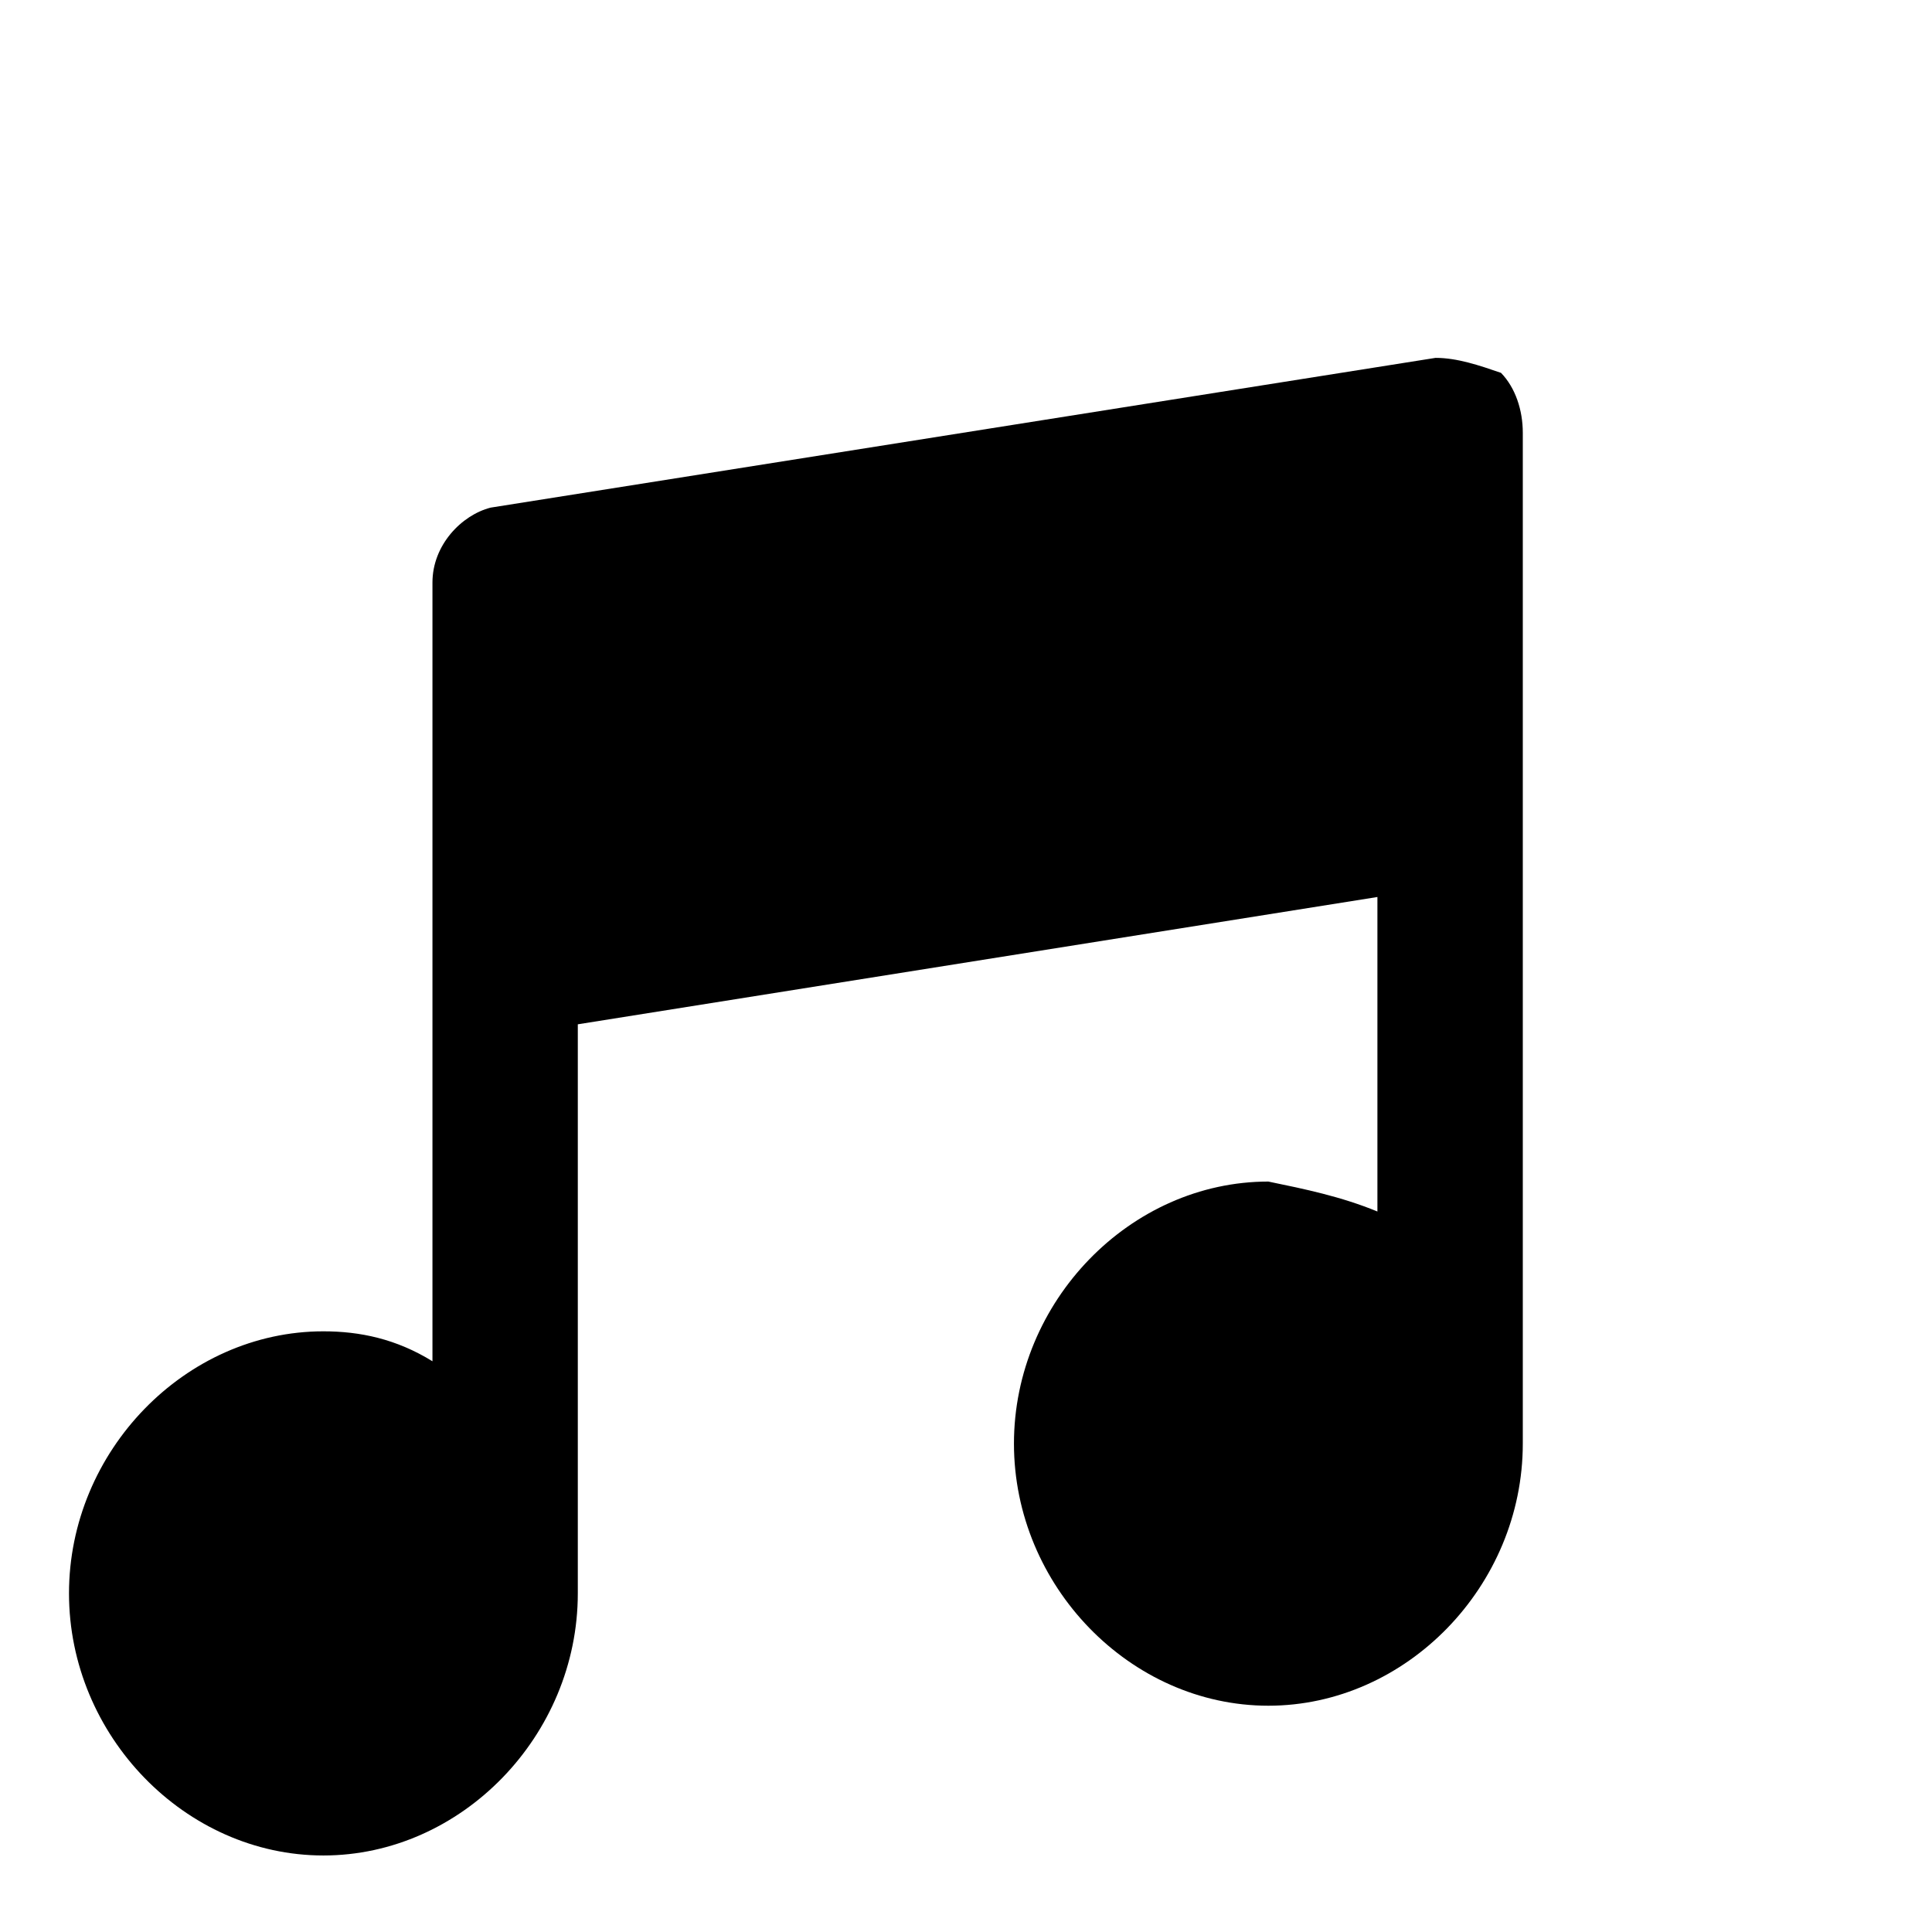
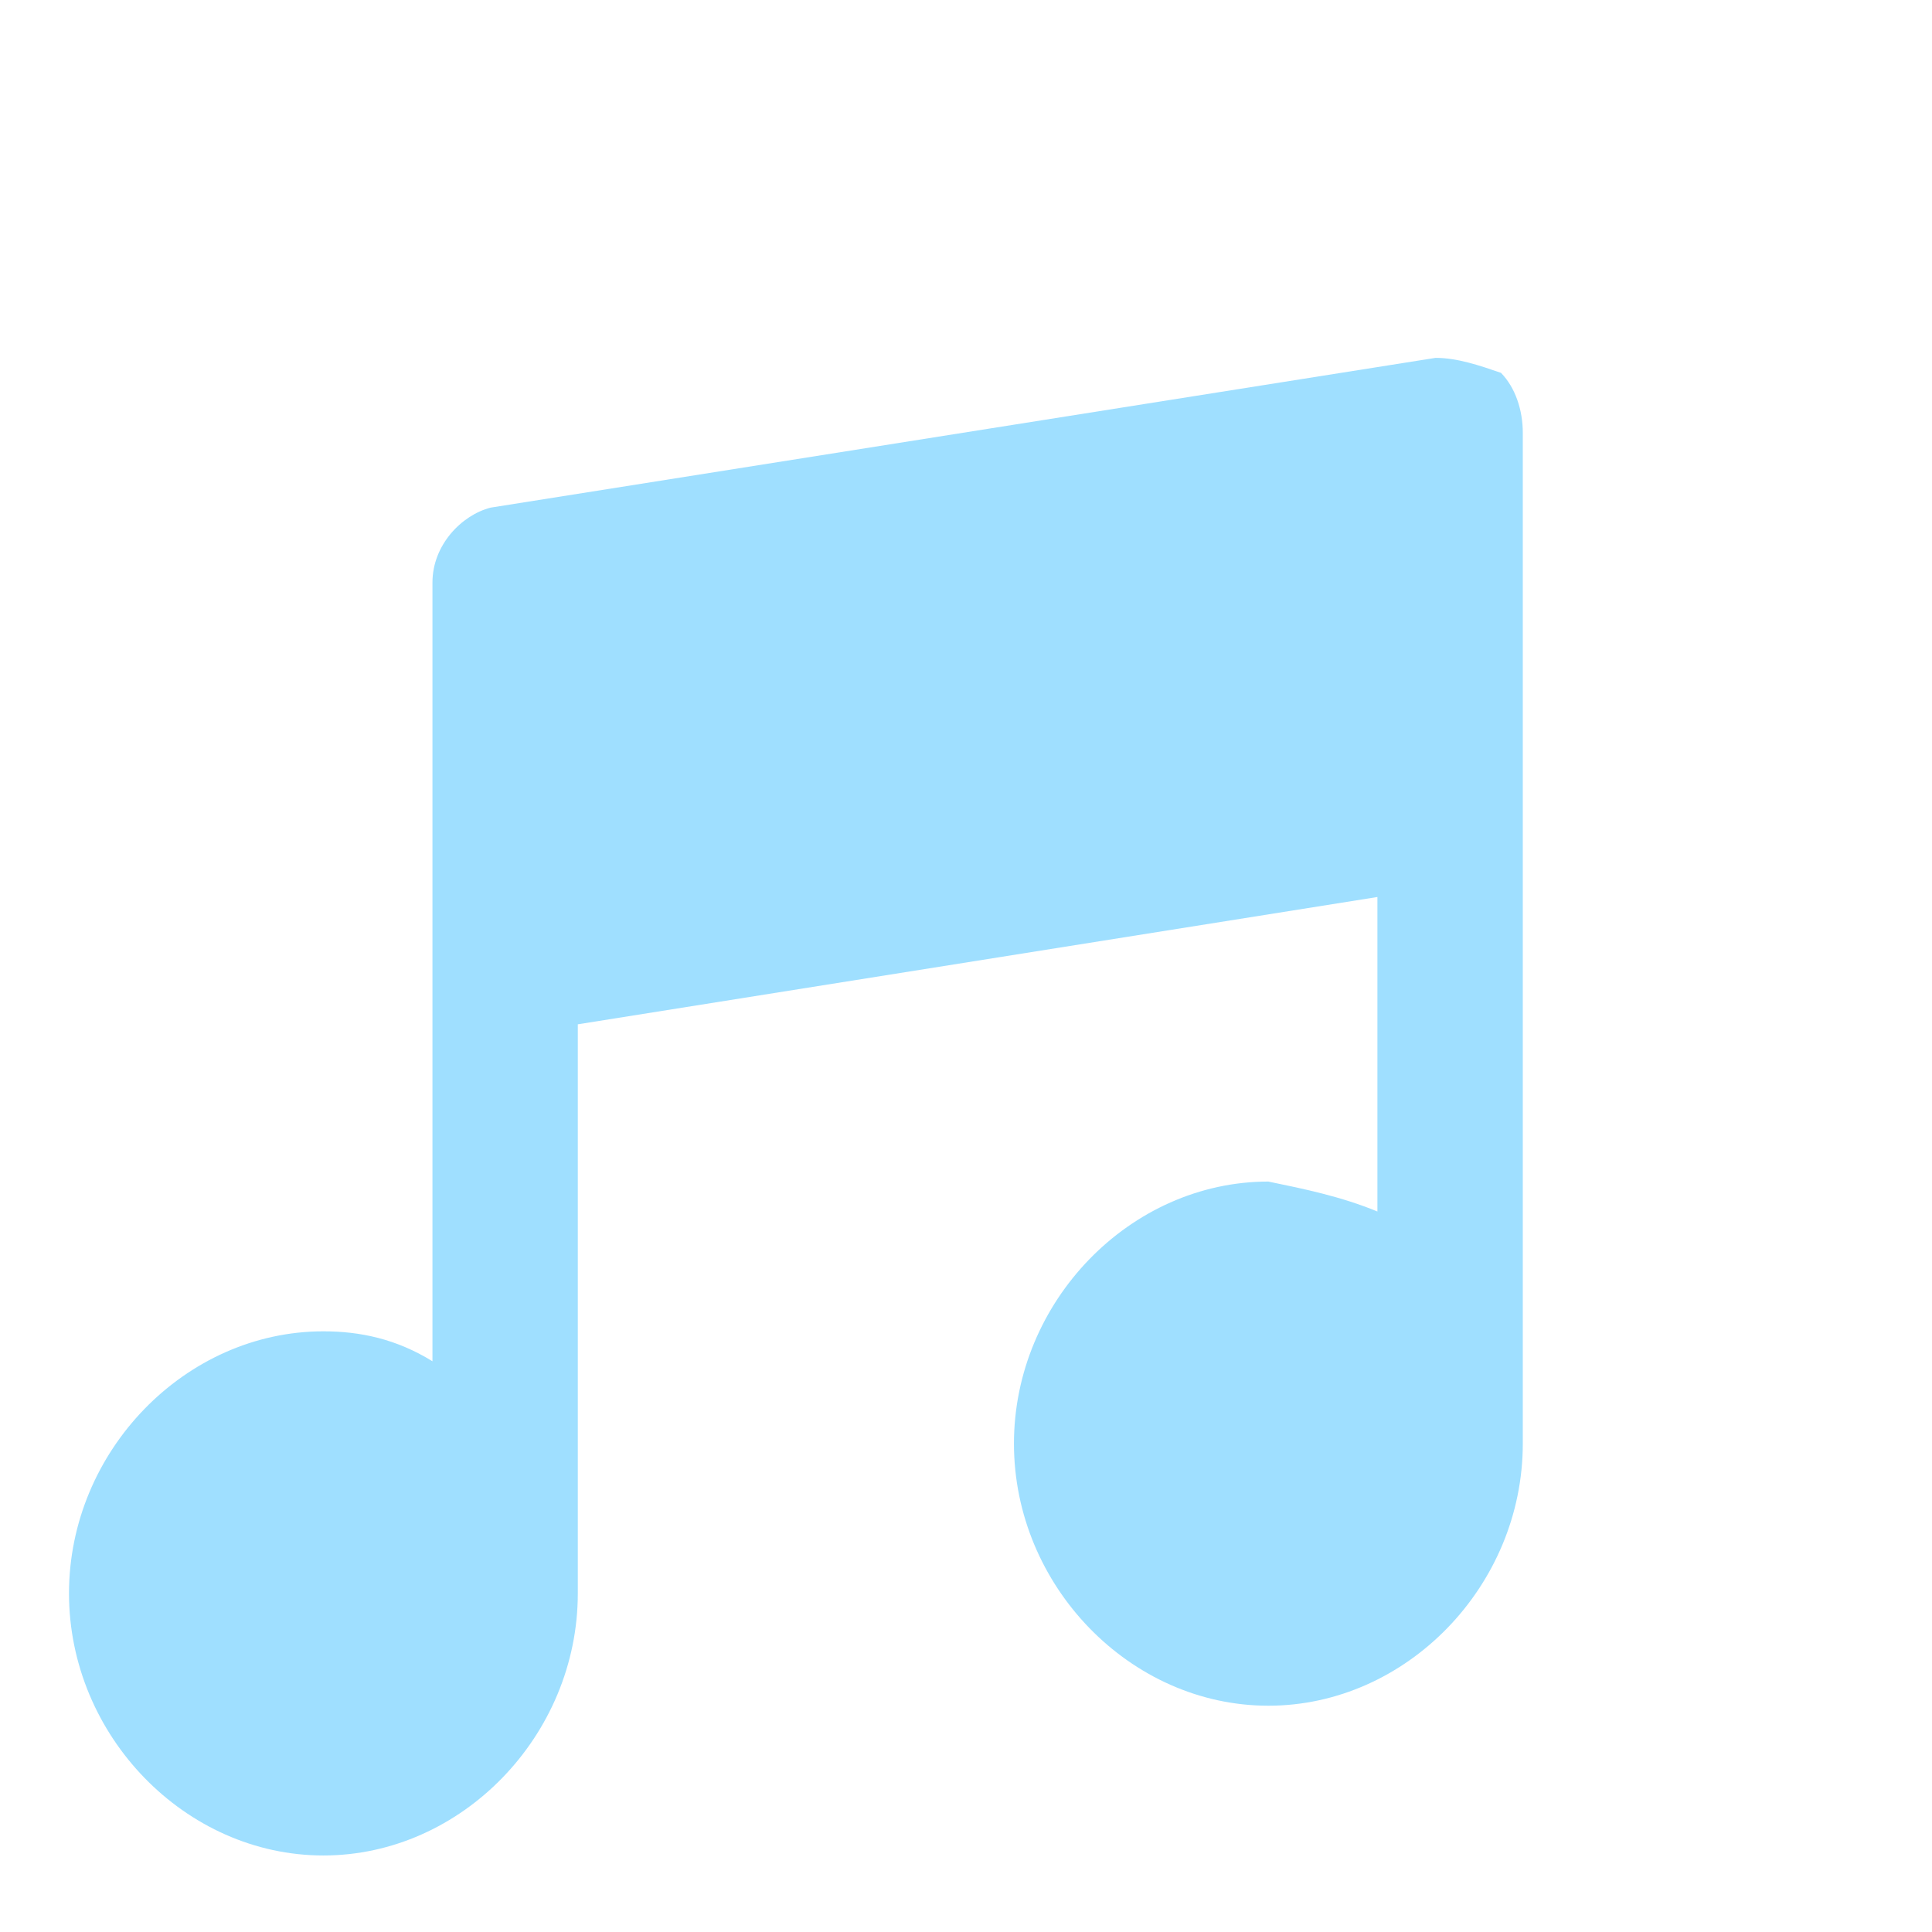
<svg xmlns="http://www.w3.org/2000/svg" width="56" height="56" viewBox="0 0 56 56" fill="none">
-   <path d="M43.507 10.807C42.874 10.59 42.242 10.373 41.61 10.373L14.22 14.714C13.377 14.931 12.535 15.799 12.535 16.884V39.457C11.481 38.806 10.428 38.589 9.374 38.589C5.371 38.589 2 42.062 2 46.185C2 50.309 5.371 53.782 9.374 53.782C13.377 53.782 16.748 50.309 16.748 46.185V29.69L39.925 26V35.116C38.871 34.682 37.818 34.465 36.764 34.248C32.761 34.248 29.39 37.721 29.39 41.844C29.39 45.968 32.761 49.441 36.764 49.441C40.767 49.441 44.139 45.968 44.139 41.844V12.544C44.139 11.893 43.928 11.241 43.507 10.807Z" fill="black" />
+   <path d="M43.507 10.807C42.874 10.59 42.242 10.373 41.61 10.373L14.22 14.714C13.377 14.931 12.535 15.799 12.535 16.884V39.457C11.481 38.806 10.428 38.589 9.374 38.589C5.371 38.589 2 42.062 2 46.185C2 50.309 5.371 53.782 9.374 53.782C13.377 53.782 16.748 50.309 16.748 46.185V29.69L39.925 26V35.116C38.871 34.682 37.818 34.465 36.764 34.248C32.761 34.248 29.39 37.721 29.39 41.844C29.39 45.968 32.761 49.441 36.764 49.441C40.767 49.441 44.139 45.968 44.139 41.844V12.544C44.139 11.893 43.928 11.241 43.507 10.807Z" fill="#9FDFFF" />
</svg>
